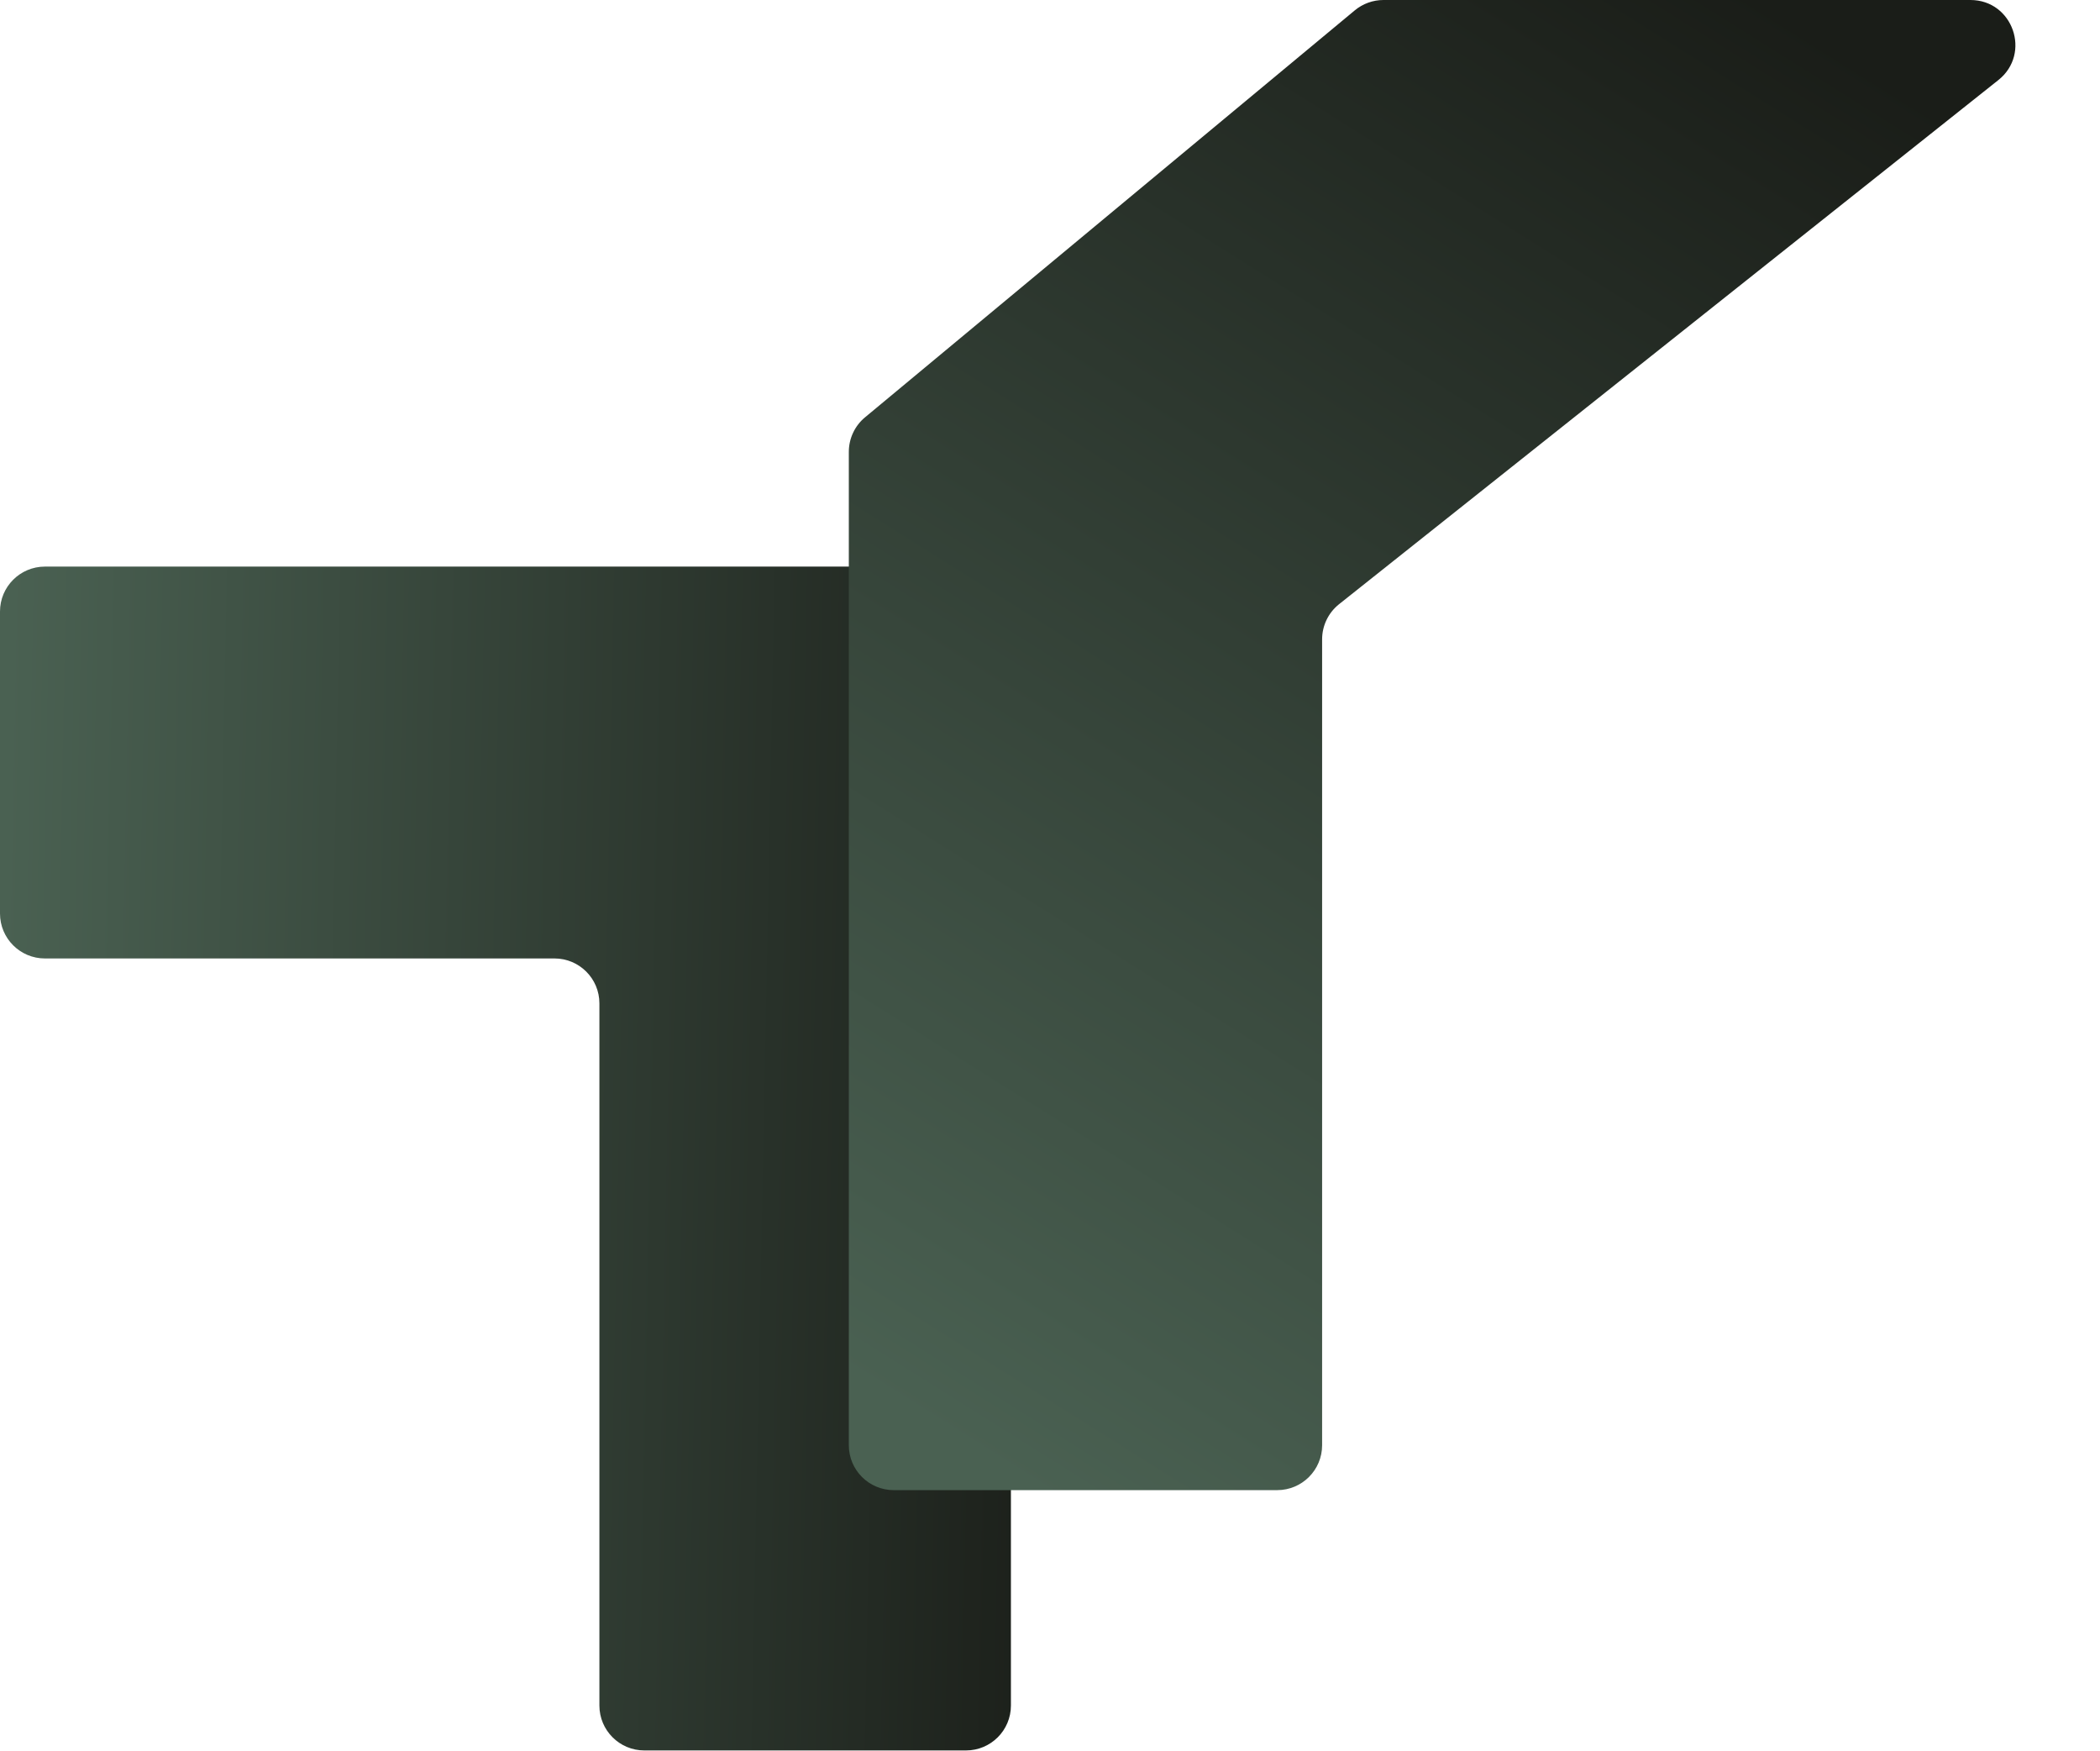
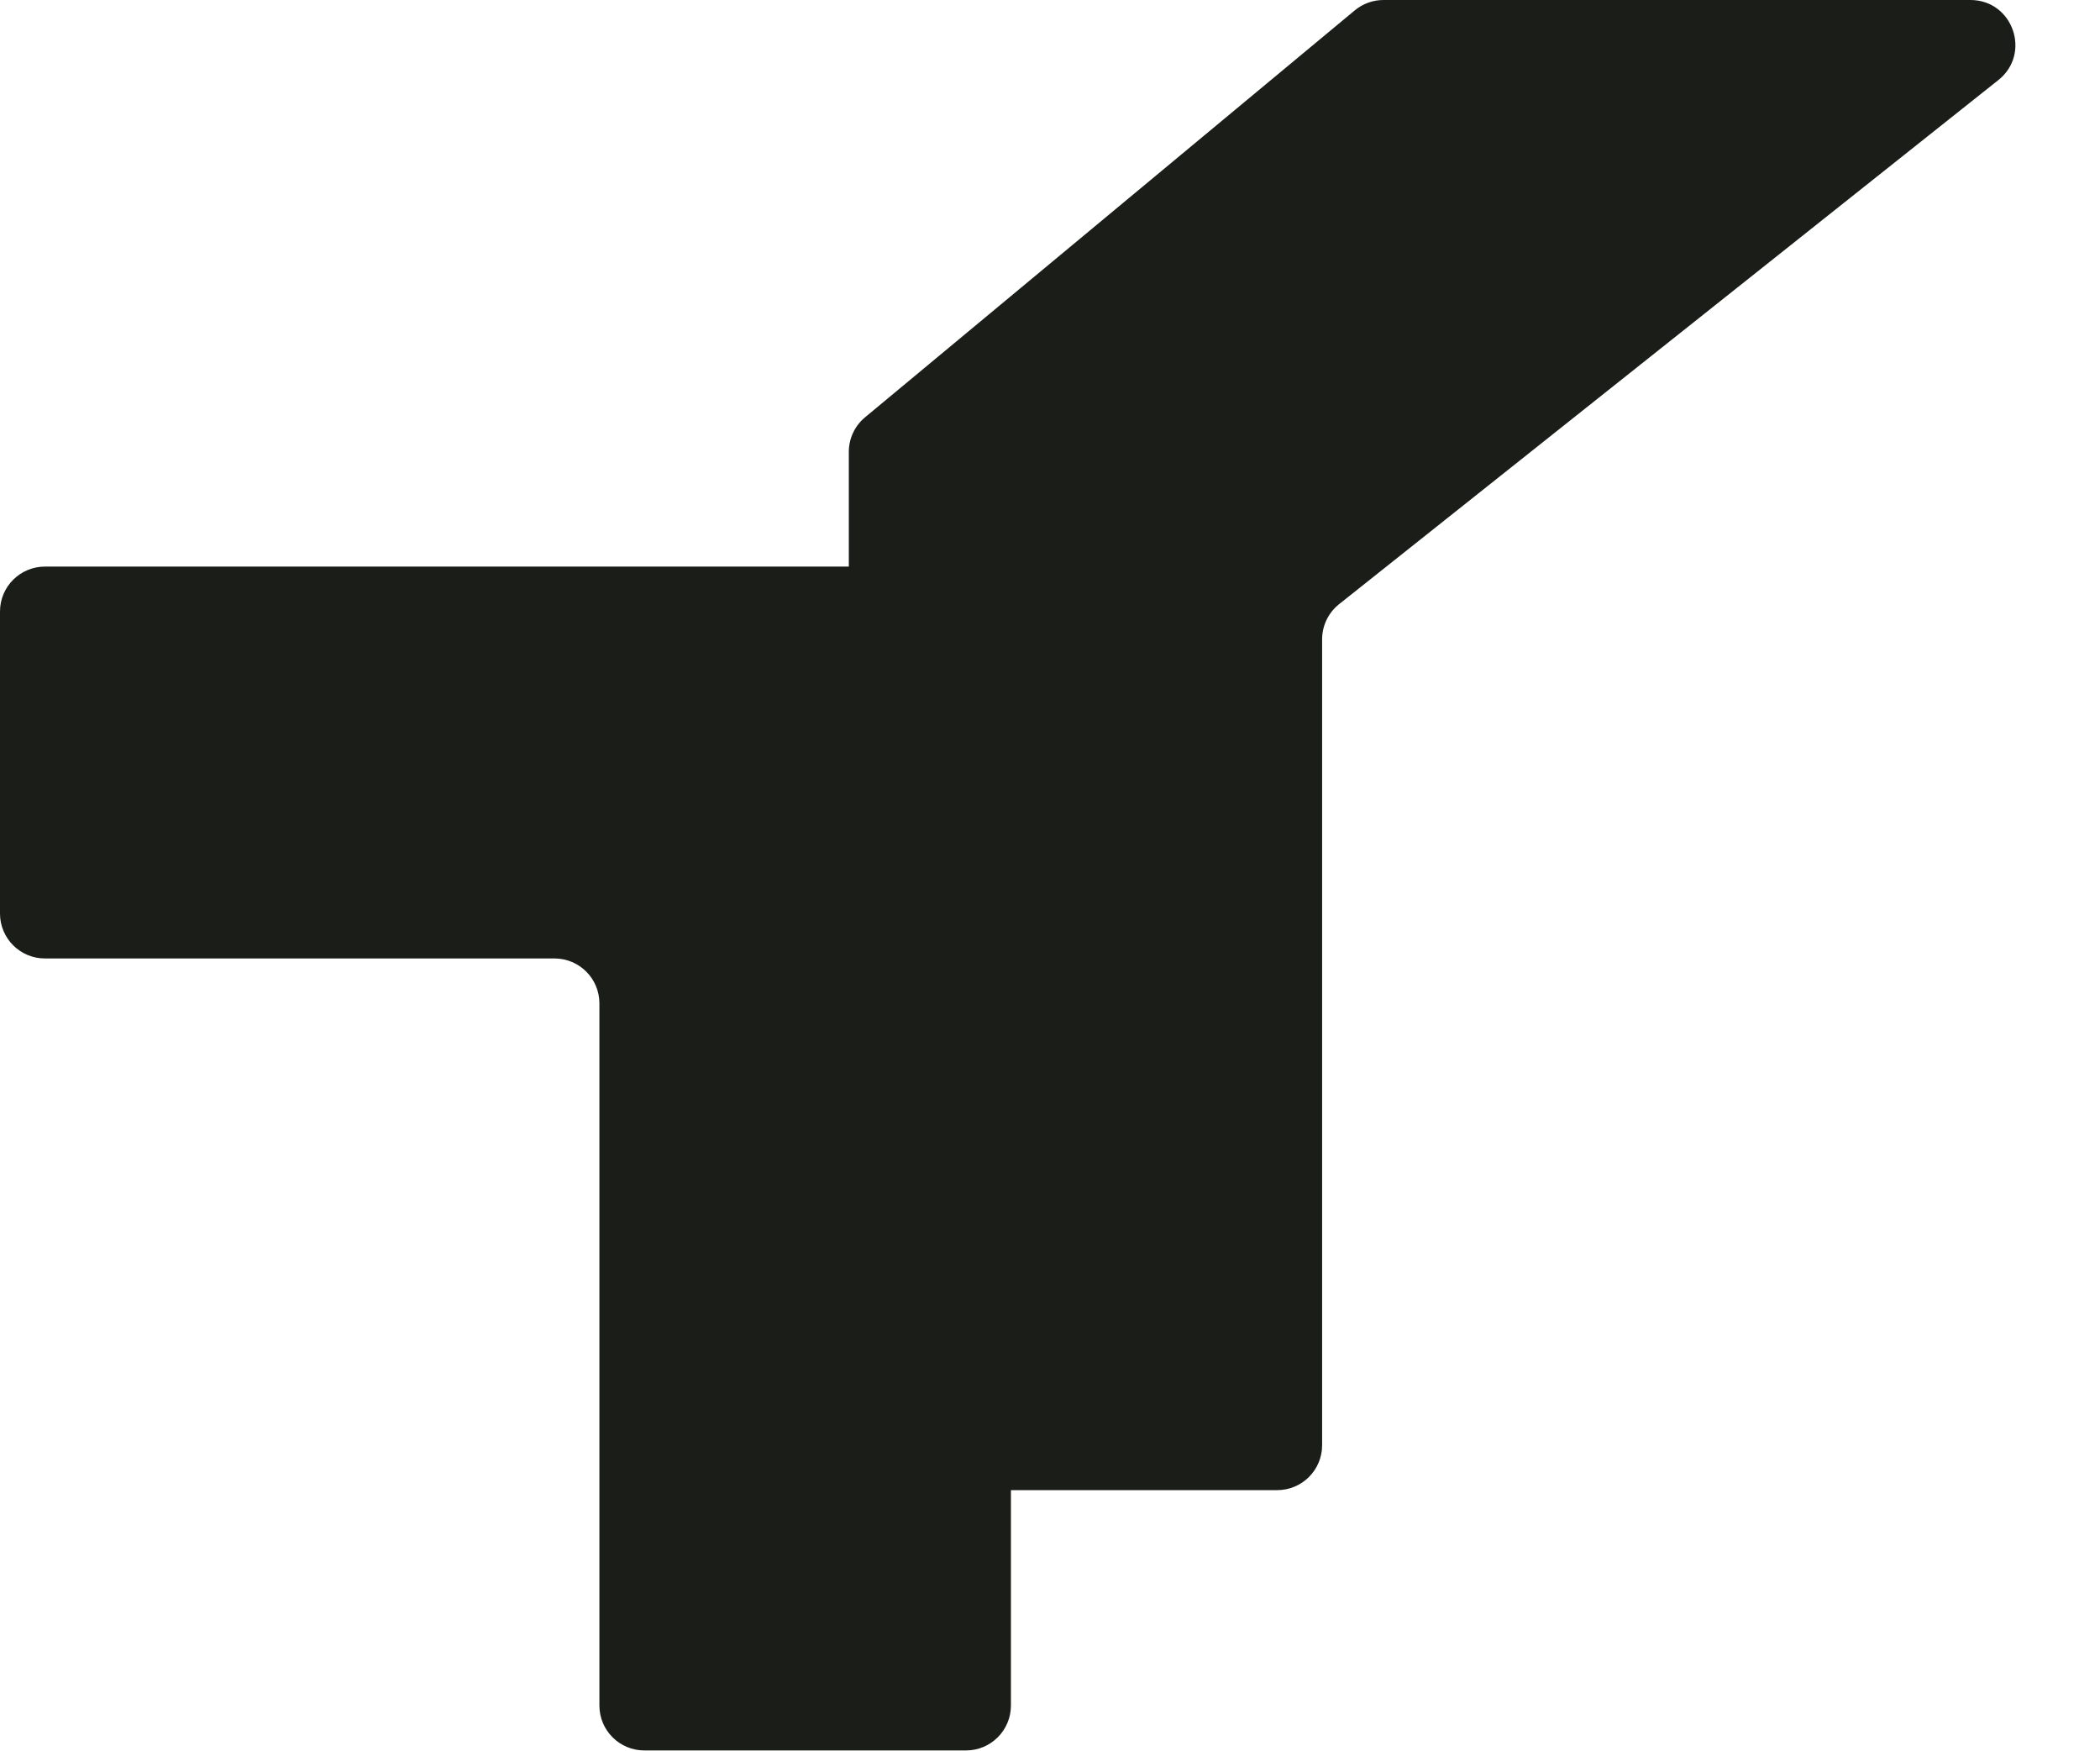
<svg xmlns="http://www.w3.org/2000/svg" width="174" height="145" viewBox="0 0 174 145" fill="none">
-   <path d="M83.762 141.28C83.762 143.335 82.096 145 80.042 145L53.385 145C51.33 145 49.665 143.335 49.665 141.28V83.115C49.665 81.061 47.999 79.395 45.945 79.395H3.72C1.666 79.395 0 77.73 0 75.675V50.655C0 48.601 1.666 46.935 3.72 46.935H80.042C82.096 46.935 83.762 48.601 83.762 50.655V141.28Z" fill="url(#paint0_linear_2071_274)" />
-   <path d="M70.331 37.43C70.331 36.324 70.823 35.275 71.674 34.569L112.254 0.858C112.922 0.304 113.763 0 114.631 0H163.264C166.786 0 168.336 4.44 165.578 6.632L110.953 50.047C110.065 50.753 109.547 51.825 109.547 52.959V119.717C109.547 121.772 107.882 123.437 105.827 123.437H74.051C71.996 123.437 70.331 121.772 70.331 119.717V37.43Z" fill="url(#paint1_linear_2071_274)" />
-   <defs>
-     <linearGradient id="paint0_linear_2071_274" x1="0" y1="88.159" x2="90.726" y2="89.949" gradientUnits="userSpaceOnUse">
-       <stop stop-color="#4a6152" />
-       <stop offset="1" stop-color="#1a1d18" />
-     </linearGradient>
-     <linearGradient id="paint1_linear_2071_274" x1="153.432" y1="4.662" x2="80.683" y2="120.419" gradientUnits="userSpaceOnUse">
-       <stop stop-color="#1a1d18" />
-       <stop offset="1" stop-color="#4a6152" />
-     </linearGradient>
-   </defs>
+   <path d="M83.762 141.28C83.762 143.335 82.096 145 80.042 145L53.385 145C51.33 145 49.665 143.335 49.665 141.28V83.115C49.665 81.061 47.999 79.395 45.945 79.395H3.72C1.666 79.395 0 77.73 0 75.675V50.655C0 48.601 1.666 46.935 3.72 46.935H80.042C82.096 46.935 83.762 48.601 83.762 50.655V141.28Z" fill="#1a1d18" />
+   <path d="M70.331 37.43C70.331 36.324 70.823 35.275 71.674 34.569L112.254 0.858C112.922 0.304 113.763 0 114.631 0H163.264C166.786 0 168.336 4.44 165.578 6.632L110.953 50.047C110.065 50.753 109.547 51.825 109.547 52.959V119.717C109.547 121.772 107.882 123.437 105.827 123.437H74.051C71.996 123.437 70.331 121.772 70.331 119.717V37.43Z" fill="#1a1d18" />
</svg>
